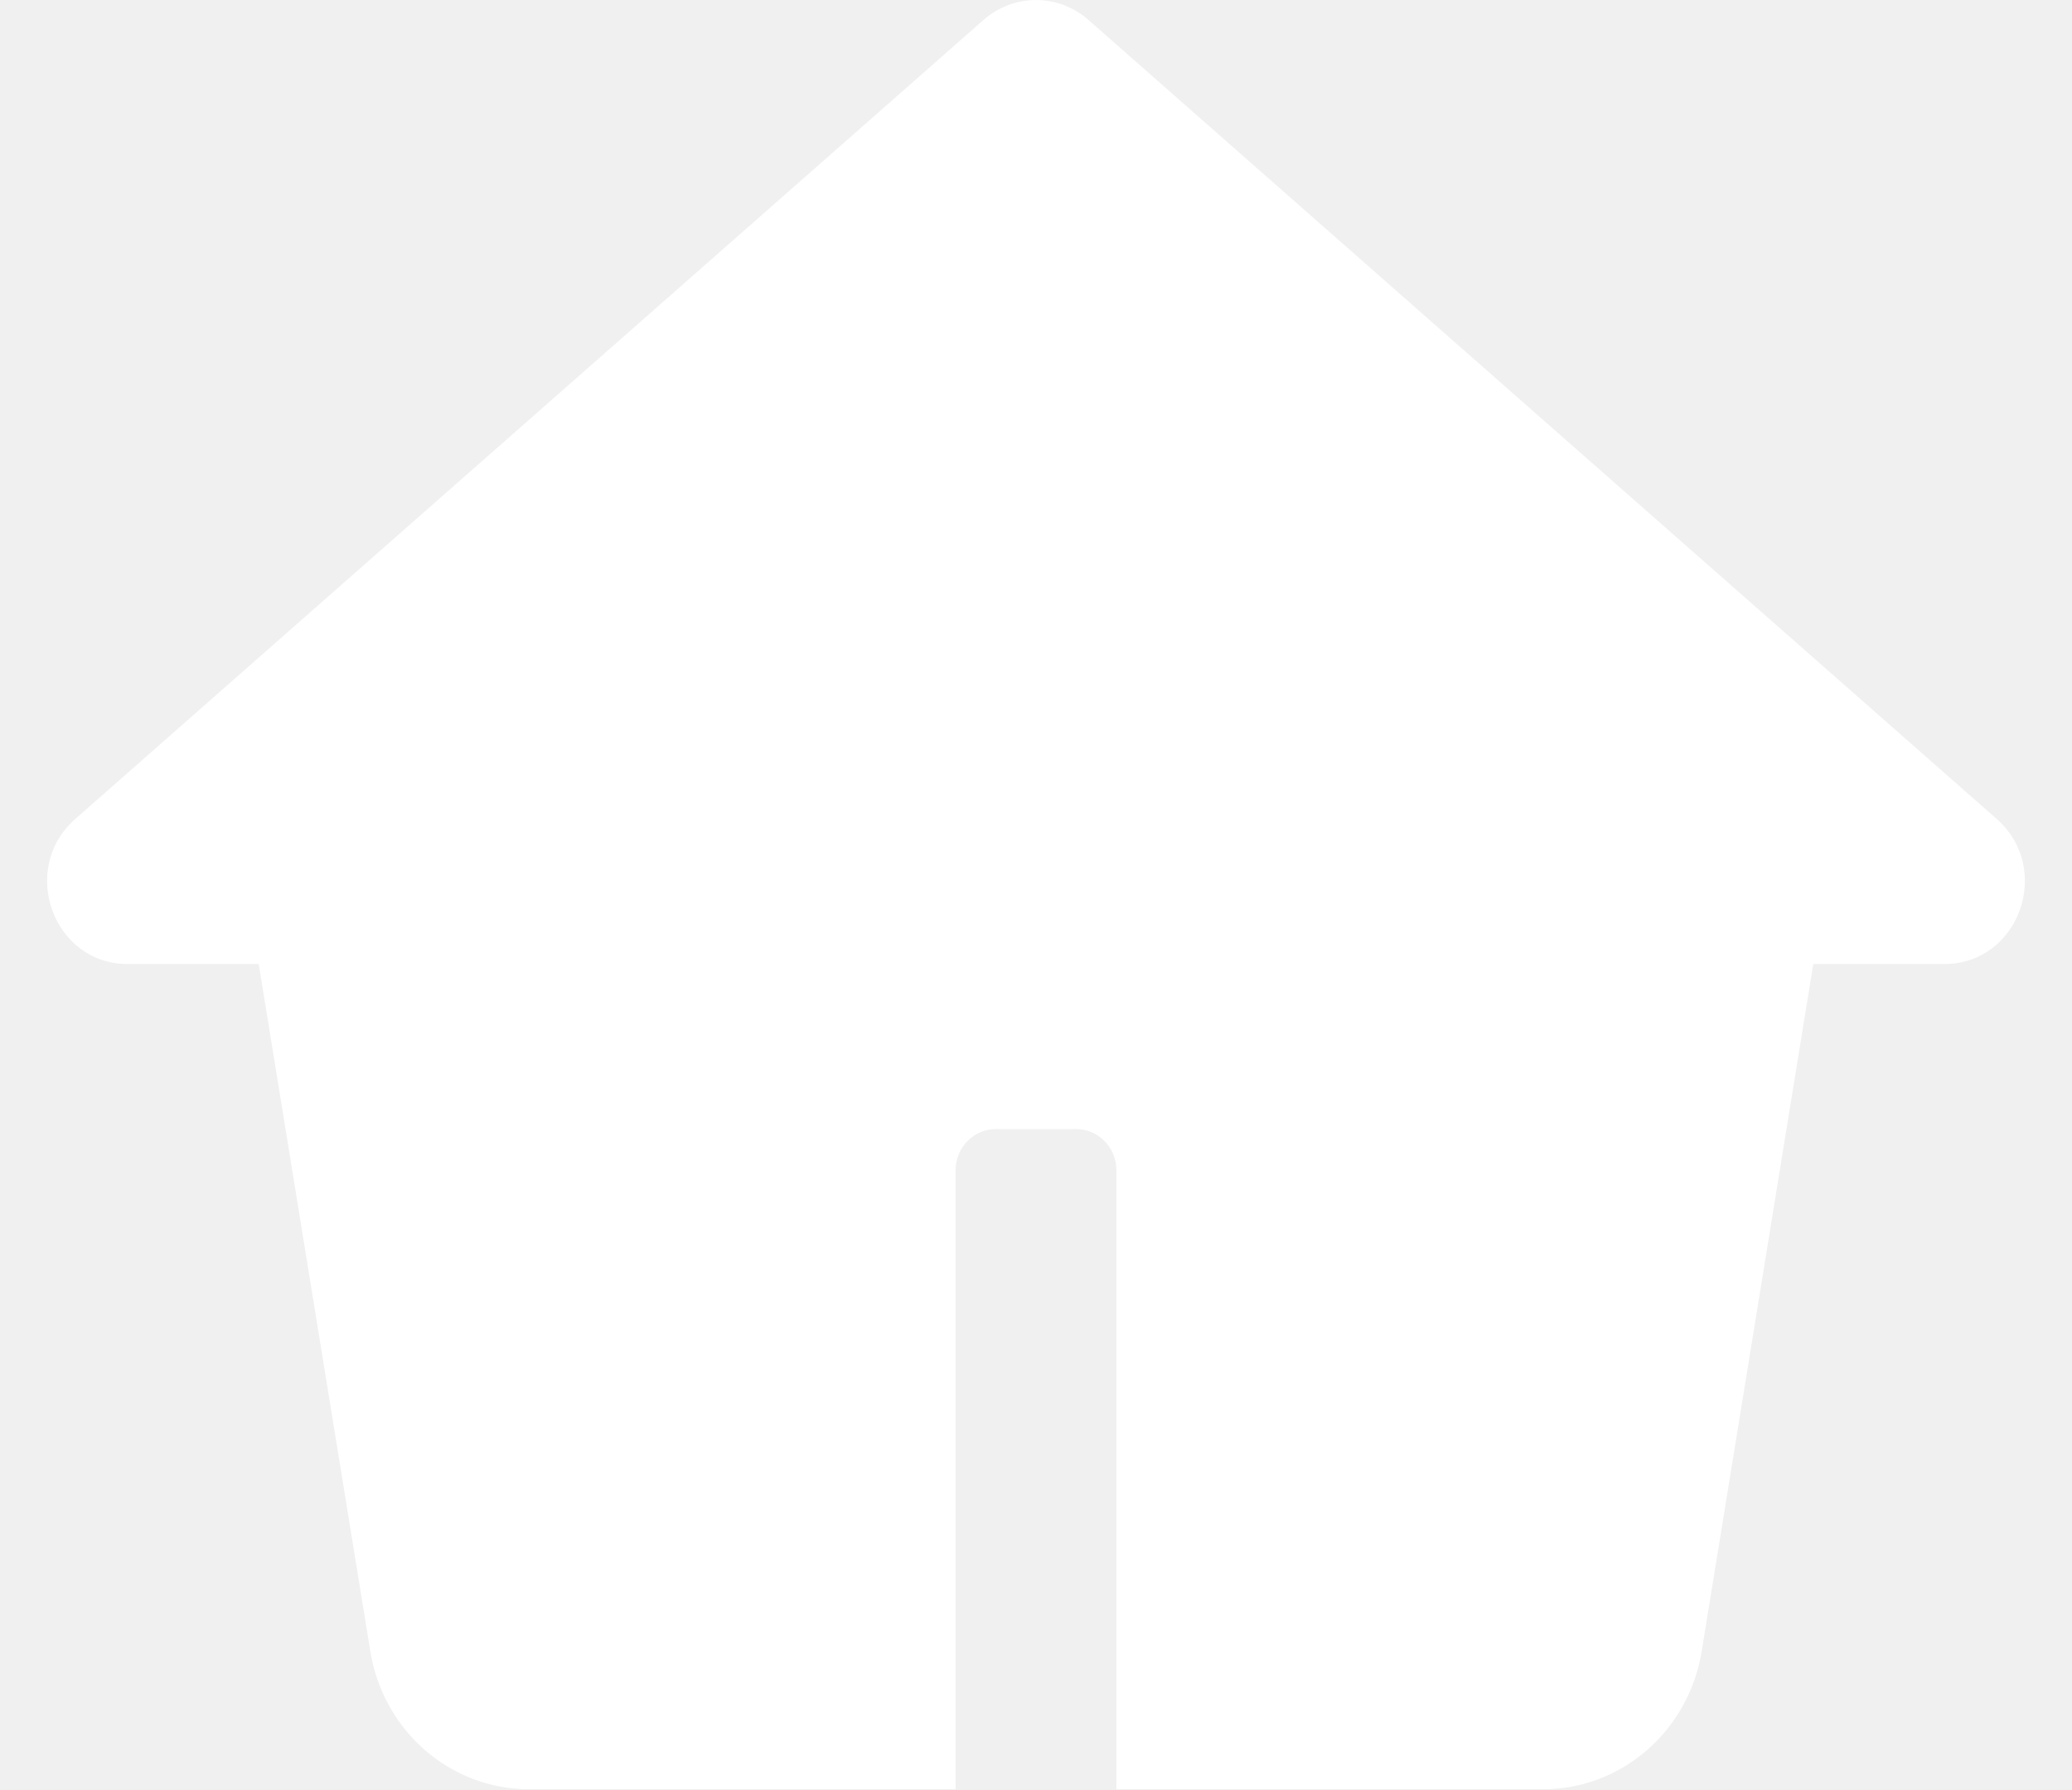
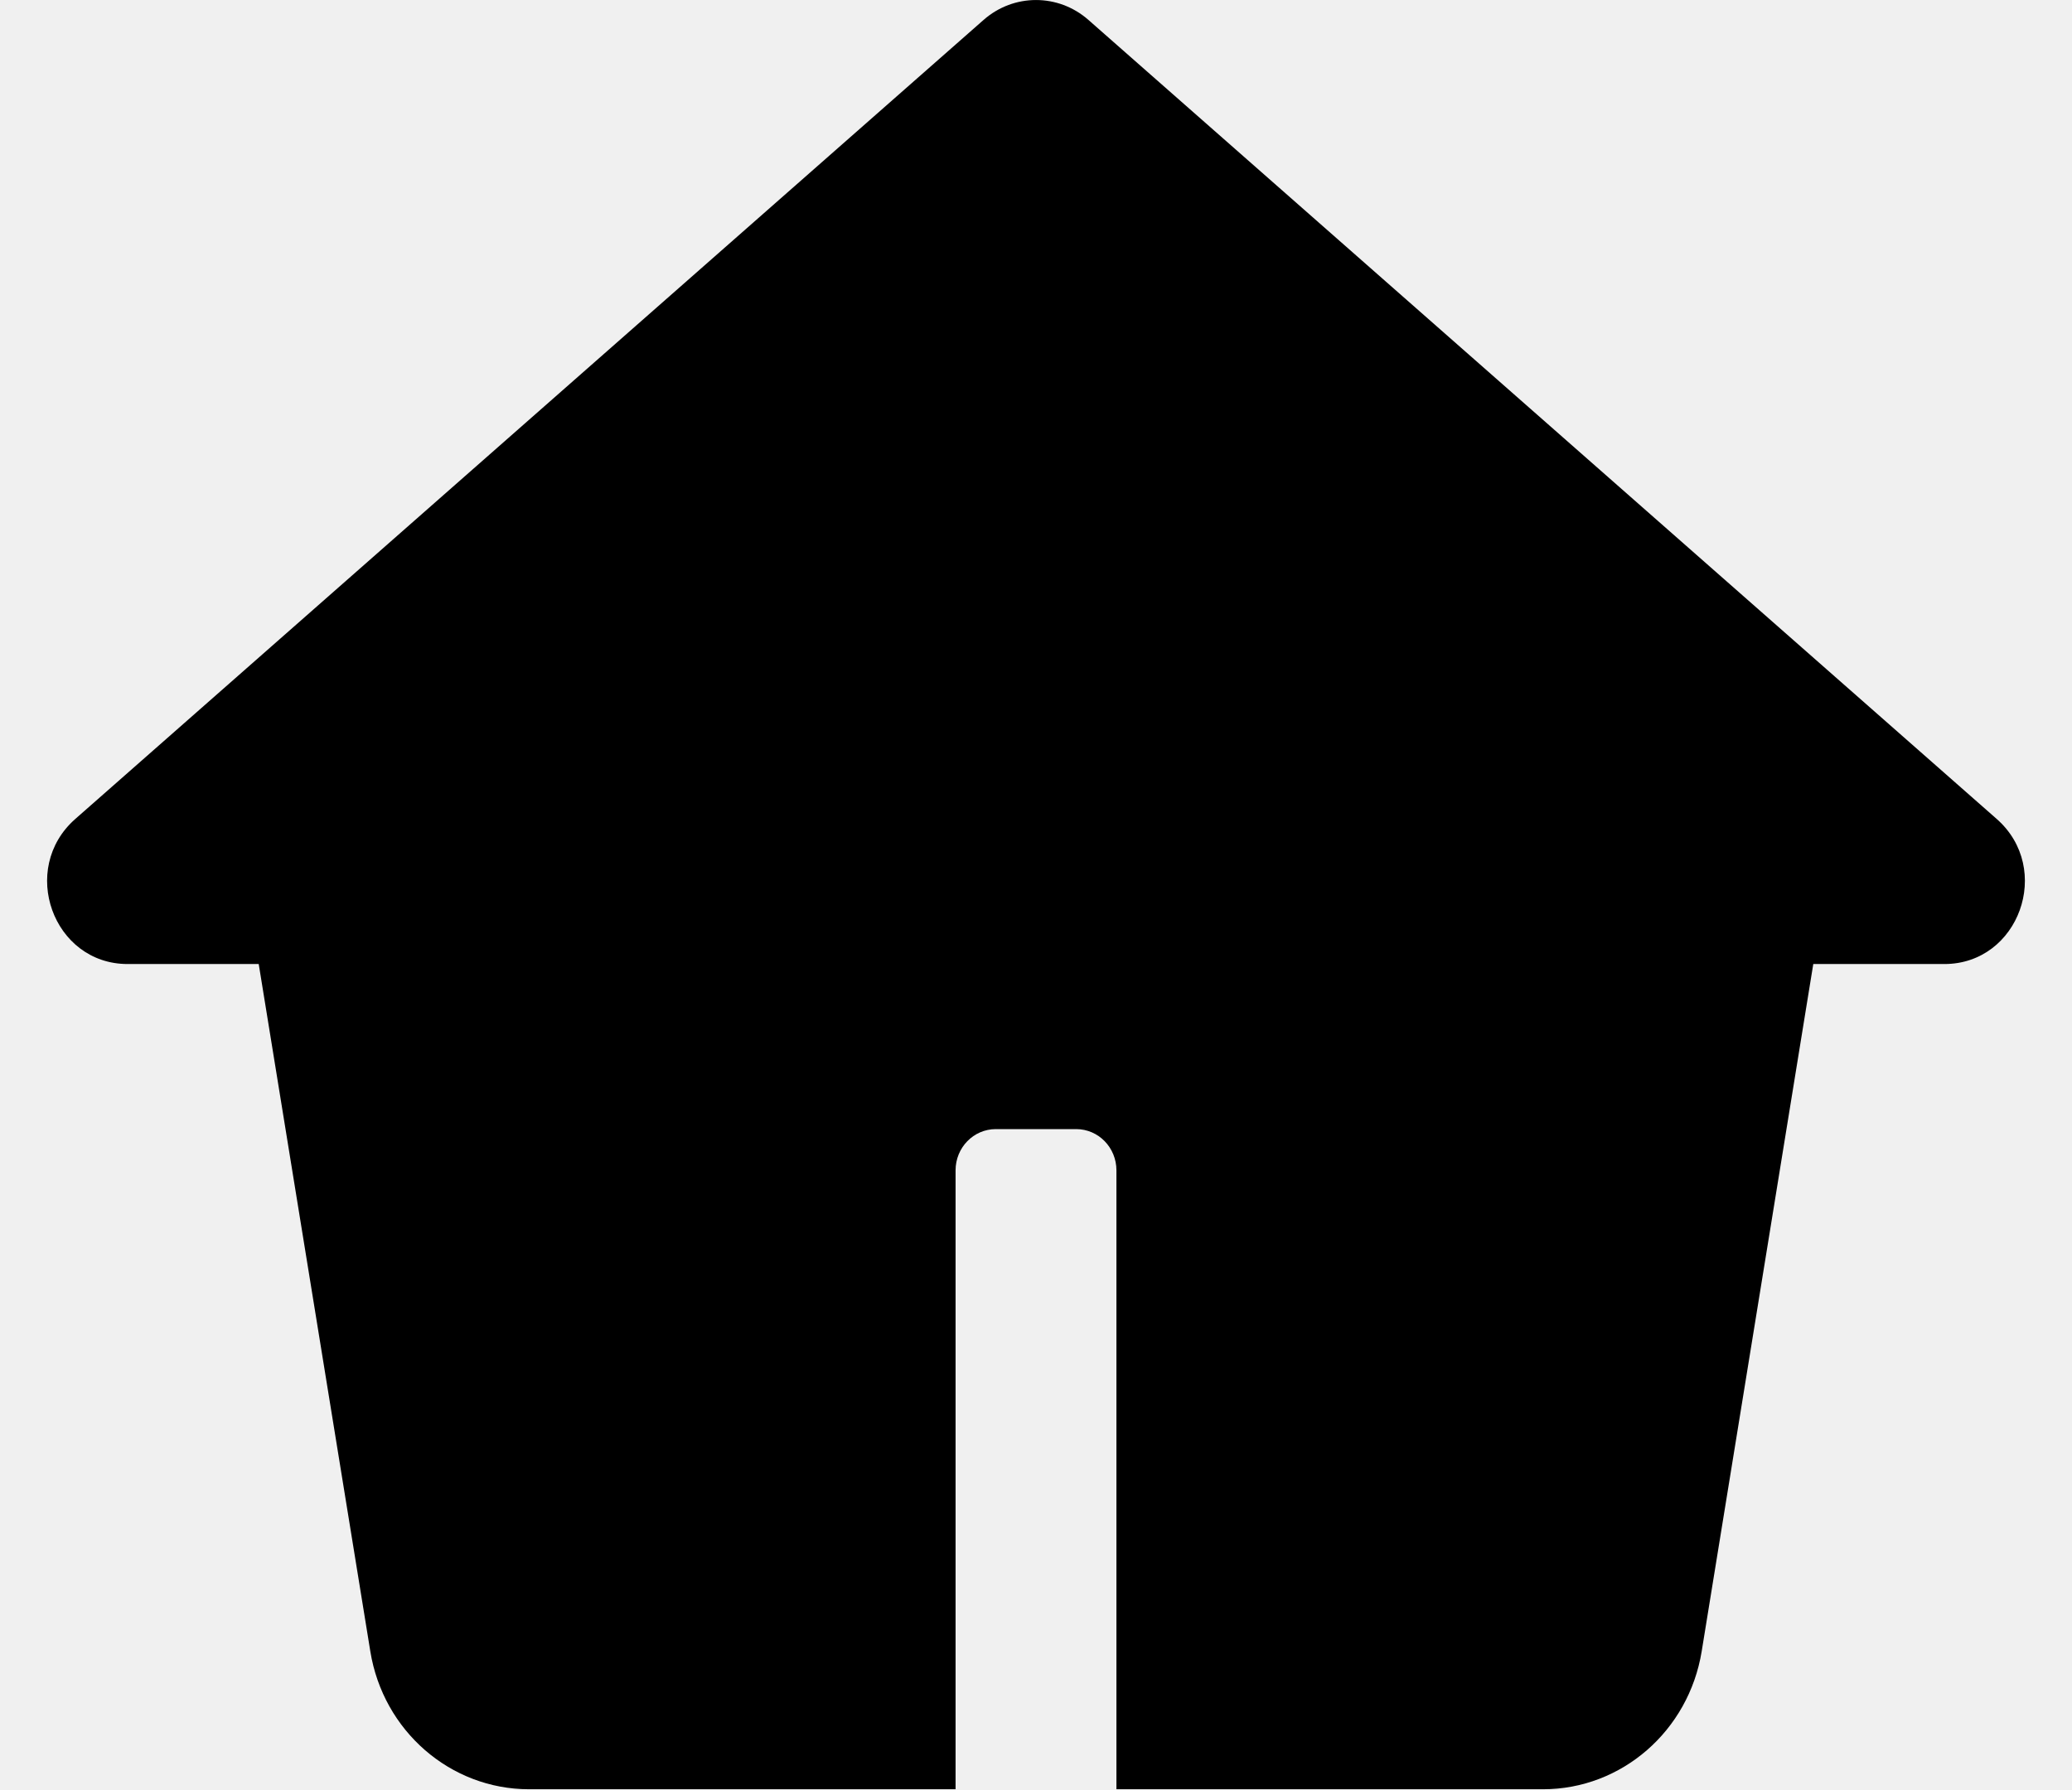
<svg xmlns="http://www.w3.org/2000/svg" width="22" height="19" viewBox="0 0 22 19" fill="none">
-   <path d="M11.556 0.211C11.236 -0.07 10.764 -0.07 10.444 0.211L0.8 8.696C0.198 9.225 0.563 10.237 1.355 10.237H2.747L3.932 17.536C4.069 18.381 4.782 19 5.617 19H10.146V12.428C10.146 12.186 10.337 11.99 10.573 11.99H11.427C11.663 11.99 11.854 12.186 11.854 12.428V19H16.384C17.218 19 17.93 18.381 18.068 17.536L19.253 10.237H20.645C21.437 10.237 21.802 9.225 21.2 8.696L11.556 0.211Z" fill="white" />
+   <path d="M11.556 0.211C11.236 -0.07 10.764 -0.07 10.444 0.211L0.8 8.696C0.198 9.225 0.563 10.237 1.355 10.237H2.747L3.932 17.536C4.069 18.381 4.782 19 5.617 19H10.146V12.428C10.146 12.186 10.337 11.99 10.573 11.99H11.427C11.663 11.99 11.854 12.186 11.854 12.428V19H16.384C17.218 19 17.93 18.381 18.068 17.536L19.253 10.237H20.645C21.437 10.237 21.802 9.225 21.2 8.696L11.556 0.211Z" fill="currentColor" />
</svg>
